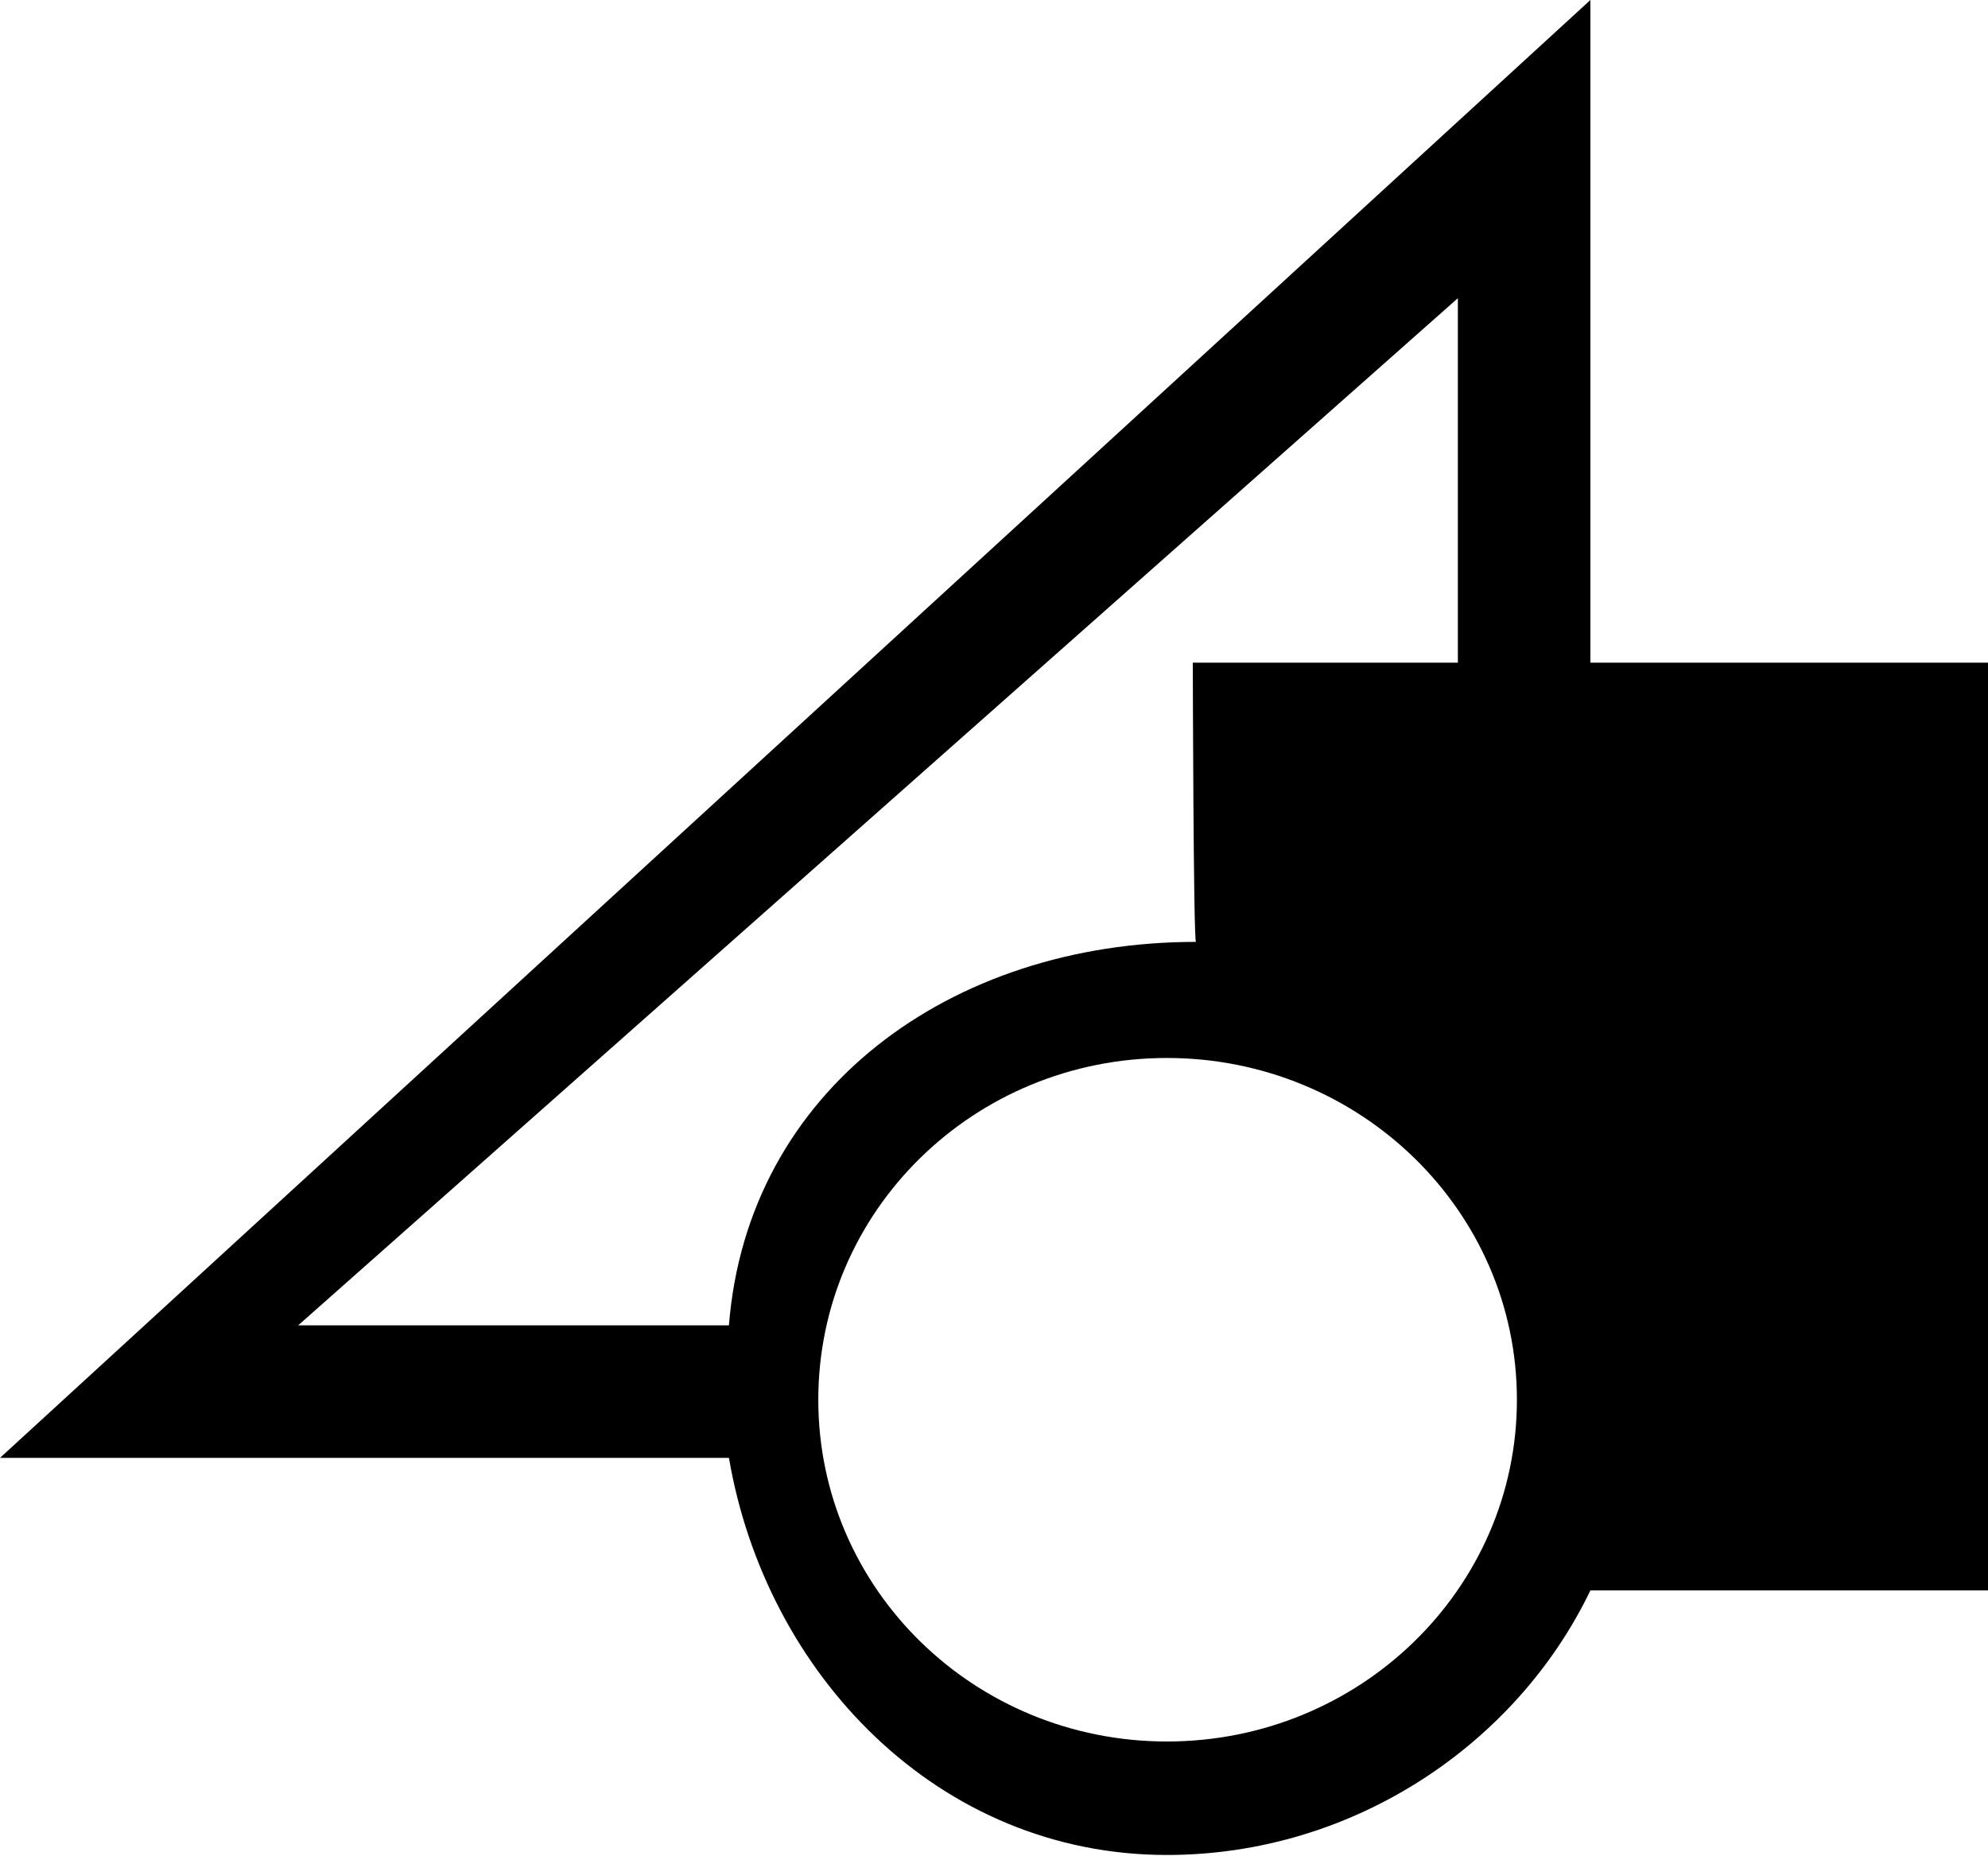
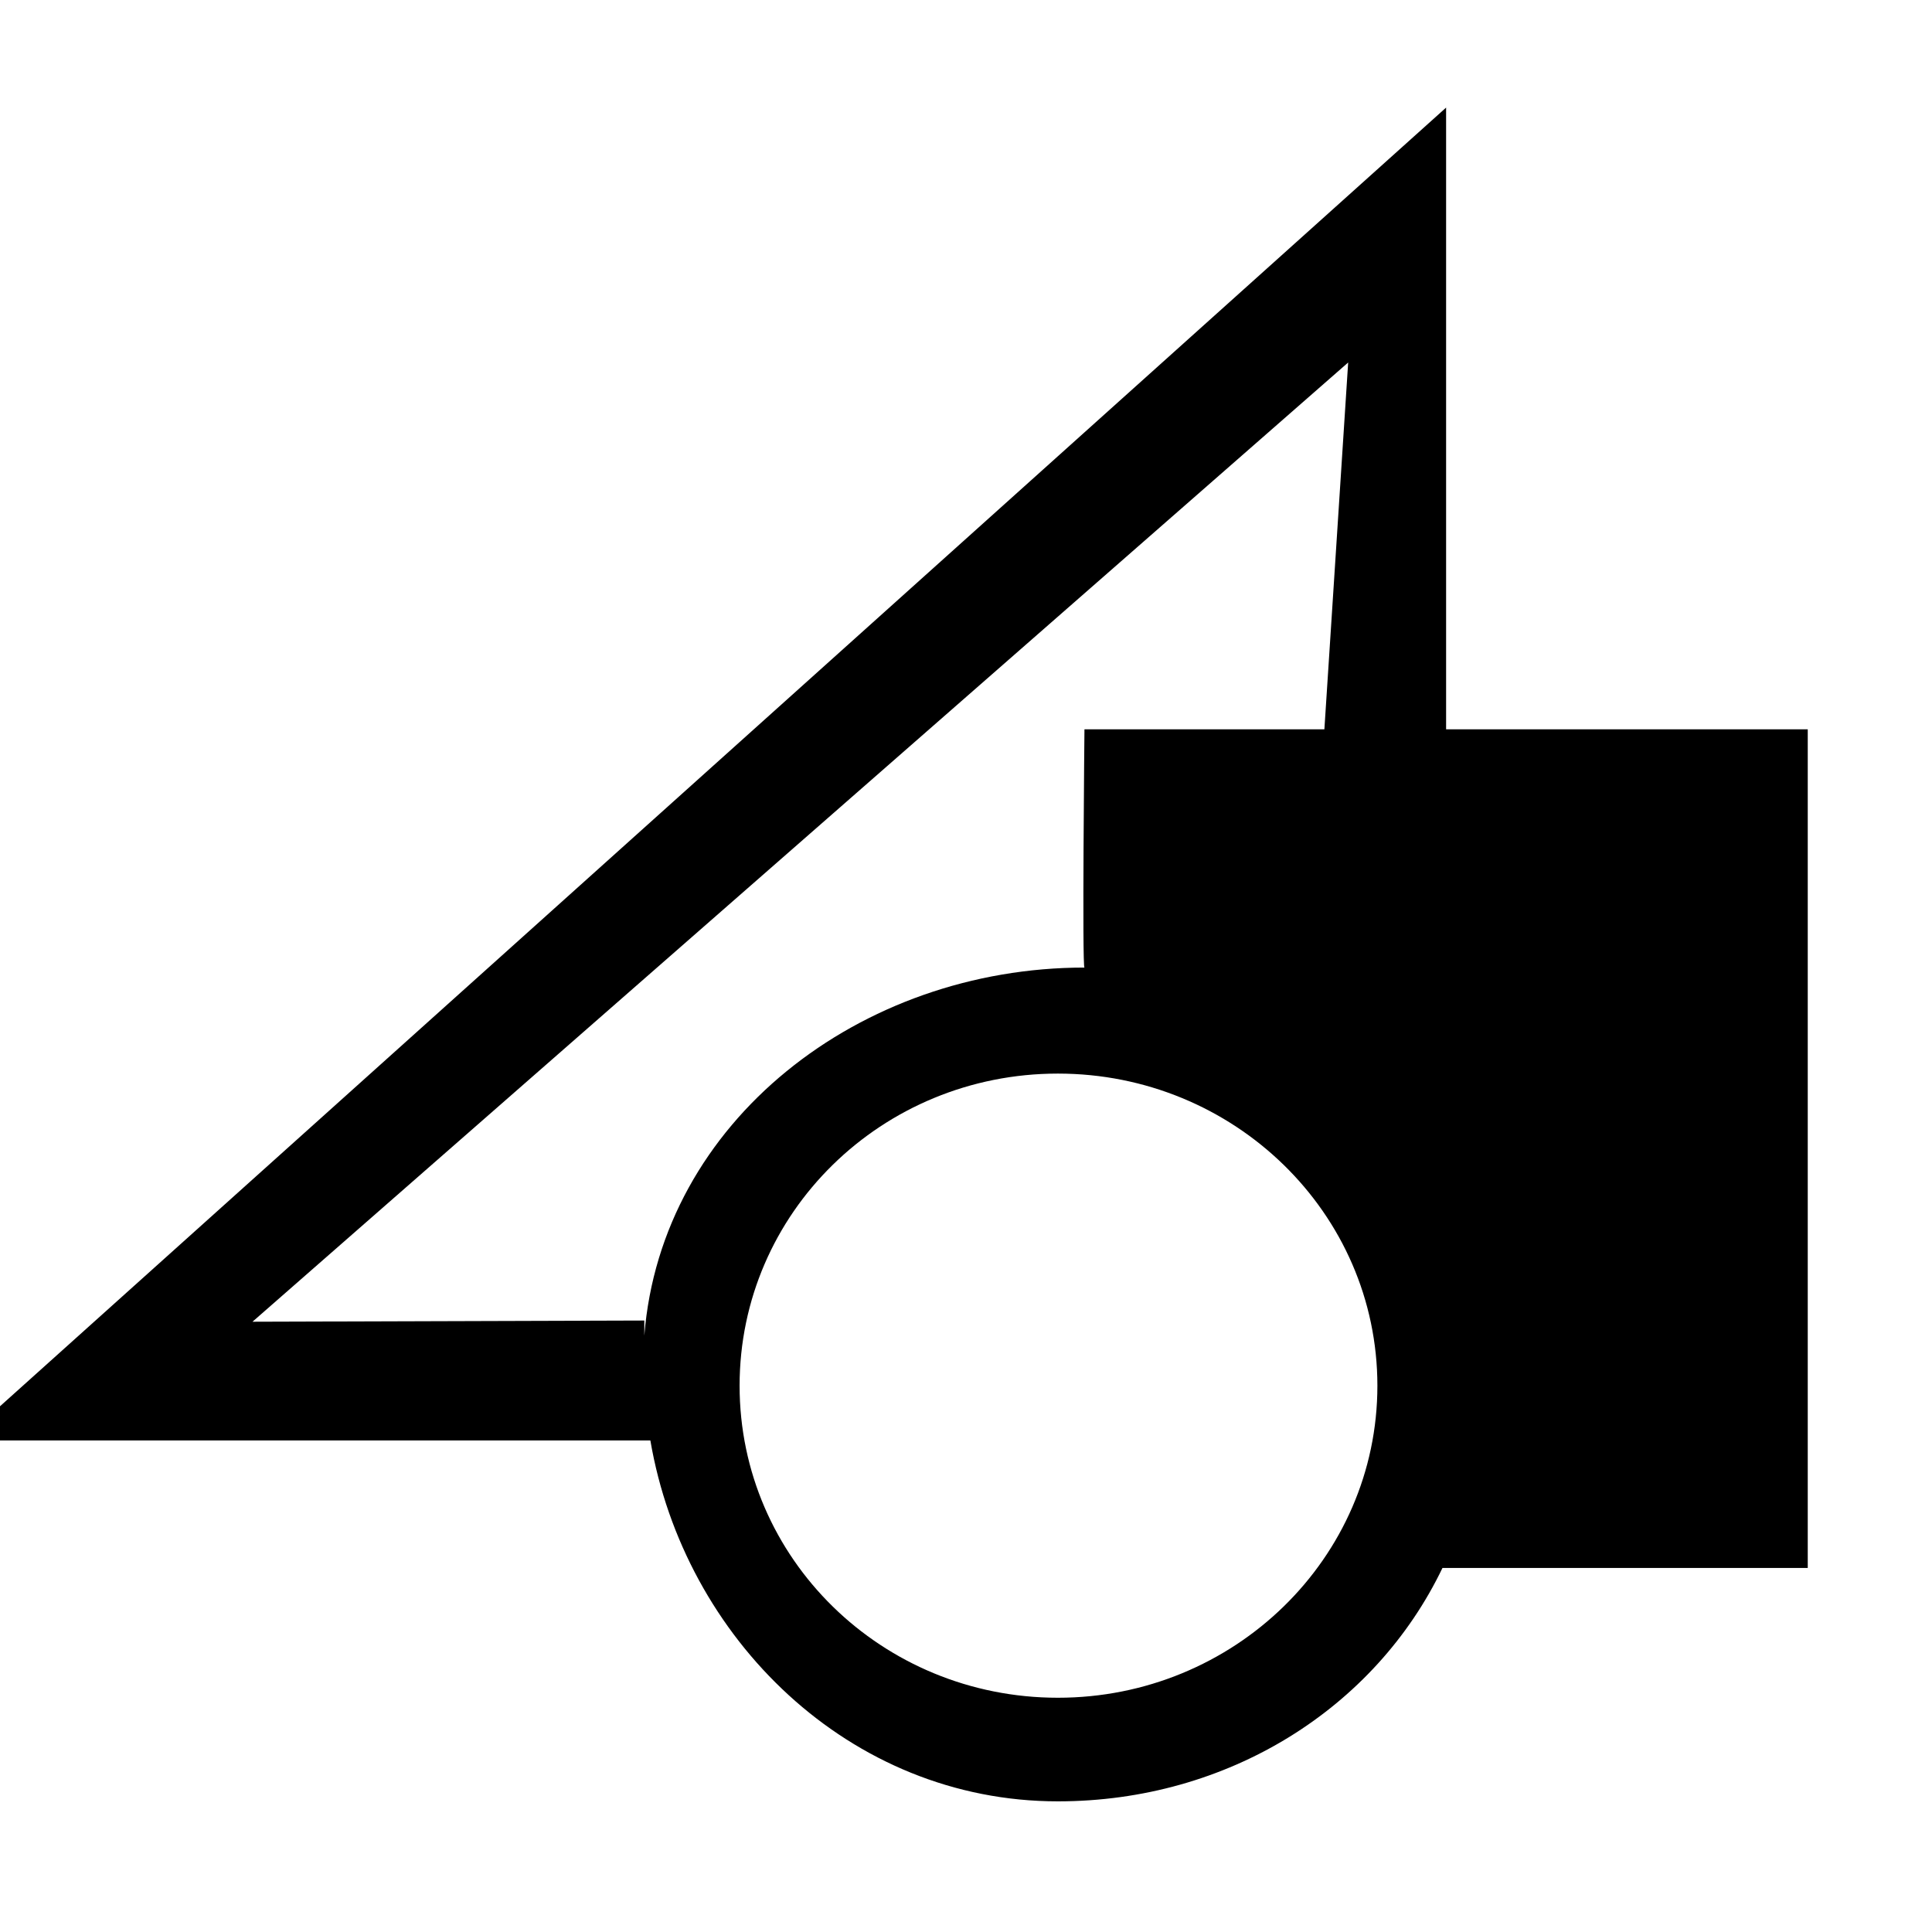
- <svg xmlns="http://www.w3.org/2000/svg" id="libraries-addGraphic" preserveAspectRatio="xMidYMid" width="100%" height="100%" viewBox="0 0 60 56">
-   <path d="M22.000,44.000 C23.116,50.536 28.325,55.985 35.219,55.985 C40.840,55.985 45.768,52.645 48.000,48.000 L60.000,48.000 L60.000,20.000 L48.000,20.000 L48.000,-0.000 L0.000,44.000 L22.000,44.000 ZM22.000,40.000 L9.000,40.000 L44.000,9.000 L44.000,20.000 L36.000,20.000 C36.000,20.000 36.017,28.427 36.096,28.427 C28.683,28.427 22.558,32.914 22.000,40.000 L22.000,40.000 ZM24.697,42.245 C24.697,36.536 29.401,31.931 35.219,31.931 C41.039,31.931 45.782,36.536 45.782,42.245 C45.782,47.954 41.039,52.560 35.219,52.560 C29.401,52.560 24.697,47.954 24.697,42.245 L24.697,42.245 Z" />
+ <svg xmlns="http://www.w3.org/2000/svg" id="libraries-addGraphic" preserveAspectRatio="xMidYMid" width="100%" viewBox="0 0 16 16">
+   <path d="M5.386,11.929 C5.666,13.567 7.034,14.918 8.761,14.918 C10.169,14.918 11.387,14.149 11.946,12.985 L14.971,12.985 L14.971,6.040 L11.976,6.040 L11.976,0.891 L-0.315,11.929 L5.386,11.929 ZM5.336,10.936 L2.091,10.946 L11.165,3.002 L10.968,6.040 L8.981,6.040 C8.981,6.040 8.961,8.013 8.981,8.013 C7.123,8.013 5.476,9.286 5.336,11.061 L5.336,10.936 ZM6.125,11.476 C6.125,10.045 7.303,8.891 8.761,8.891 C10.219,8.891 11.407,10.045 11.407,11.476 C11.407,12.906 10.219,14.060 8.761,14.060 C7.303,14.060 6.125,12.906 6.125,11.476 L6.125,11.476 Z" />
</svg>
